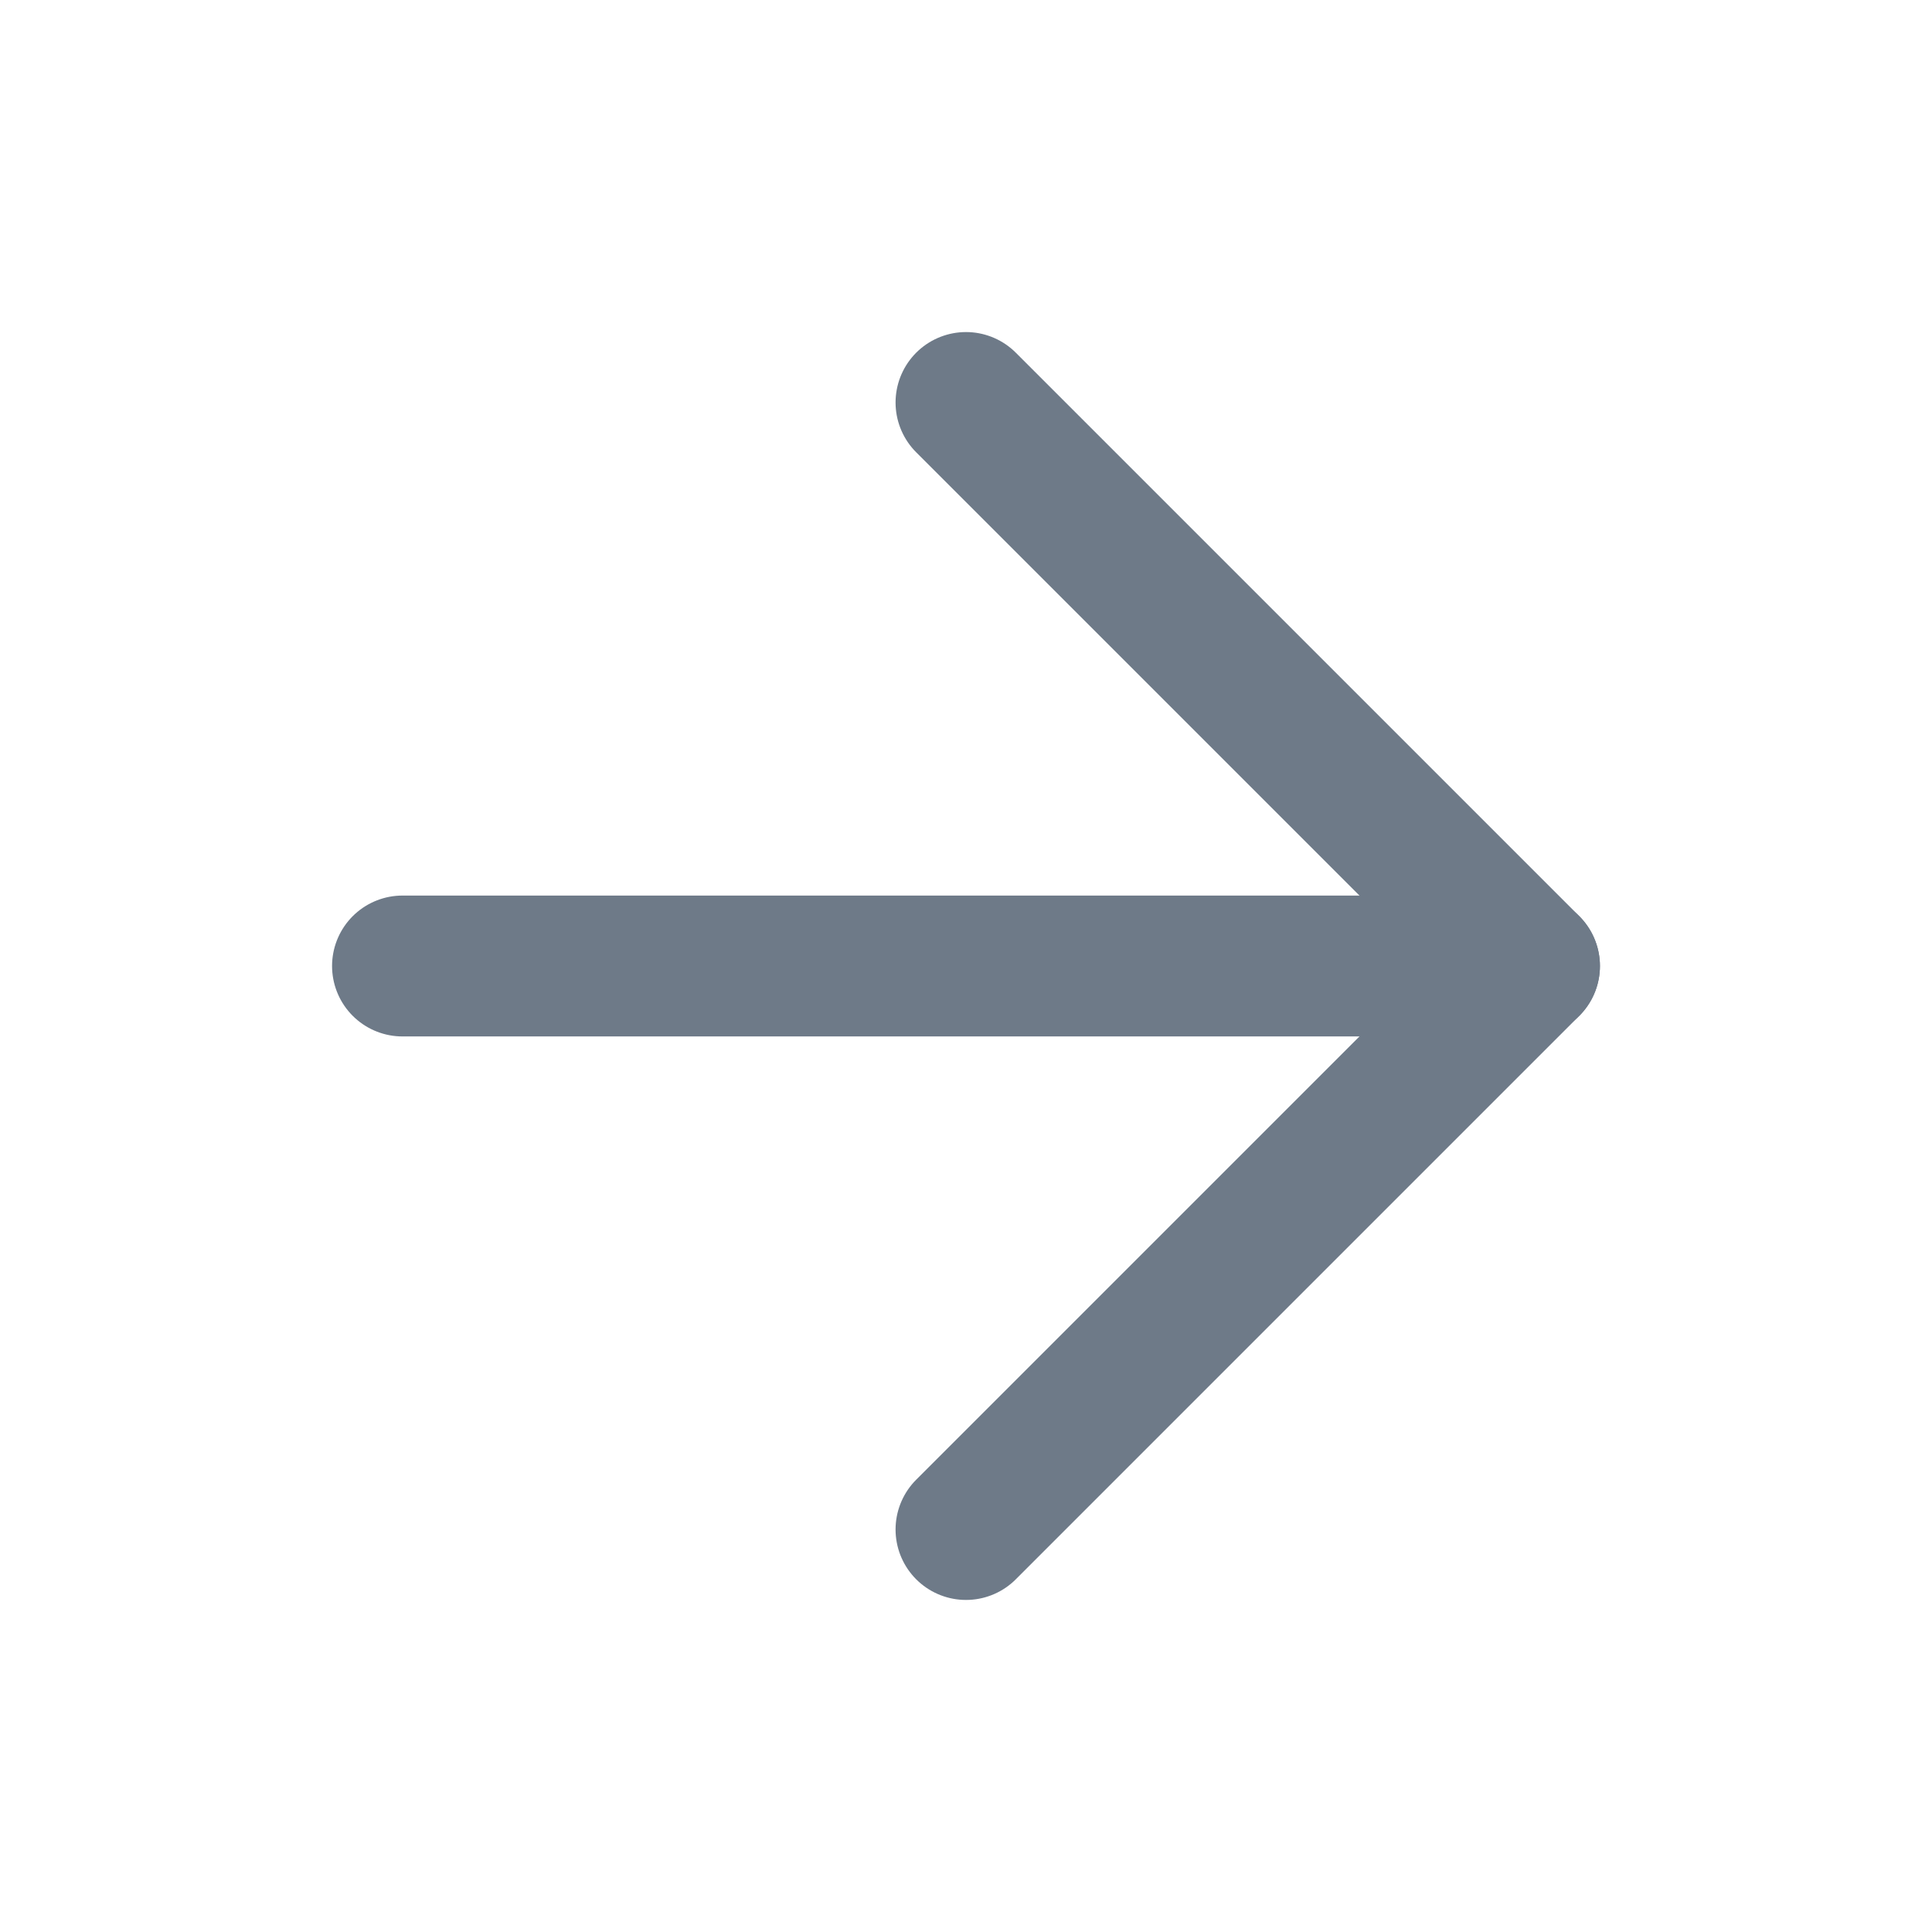
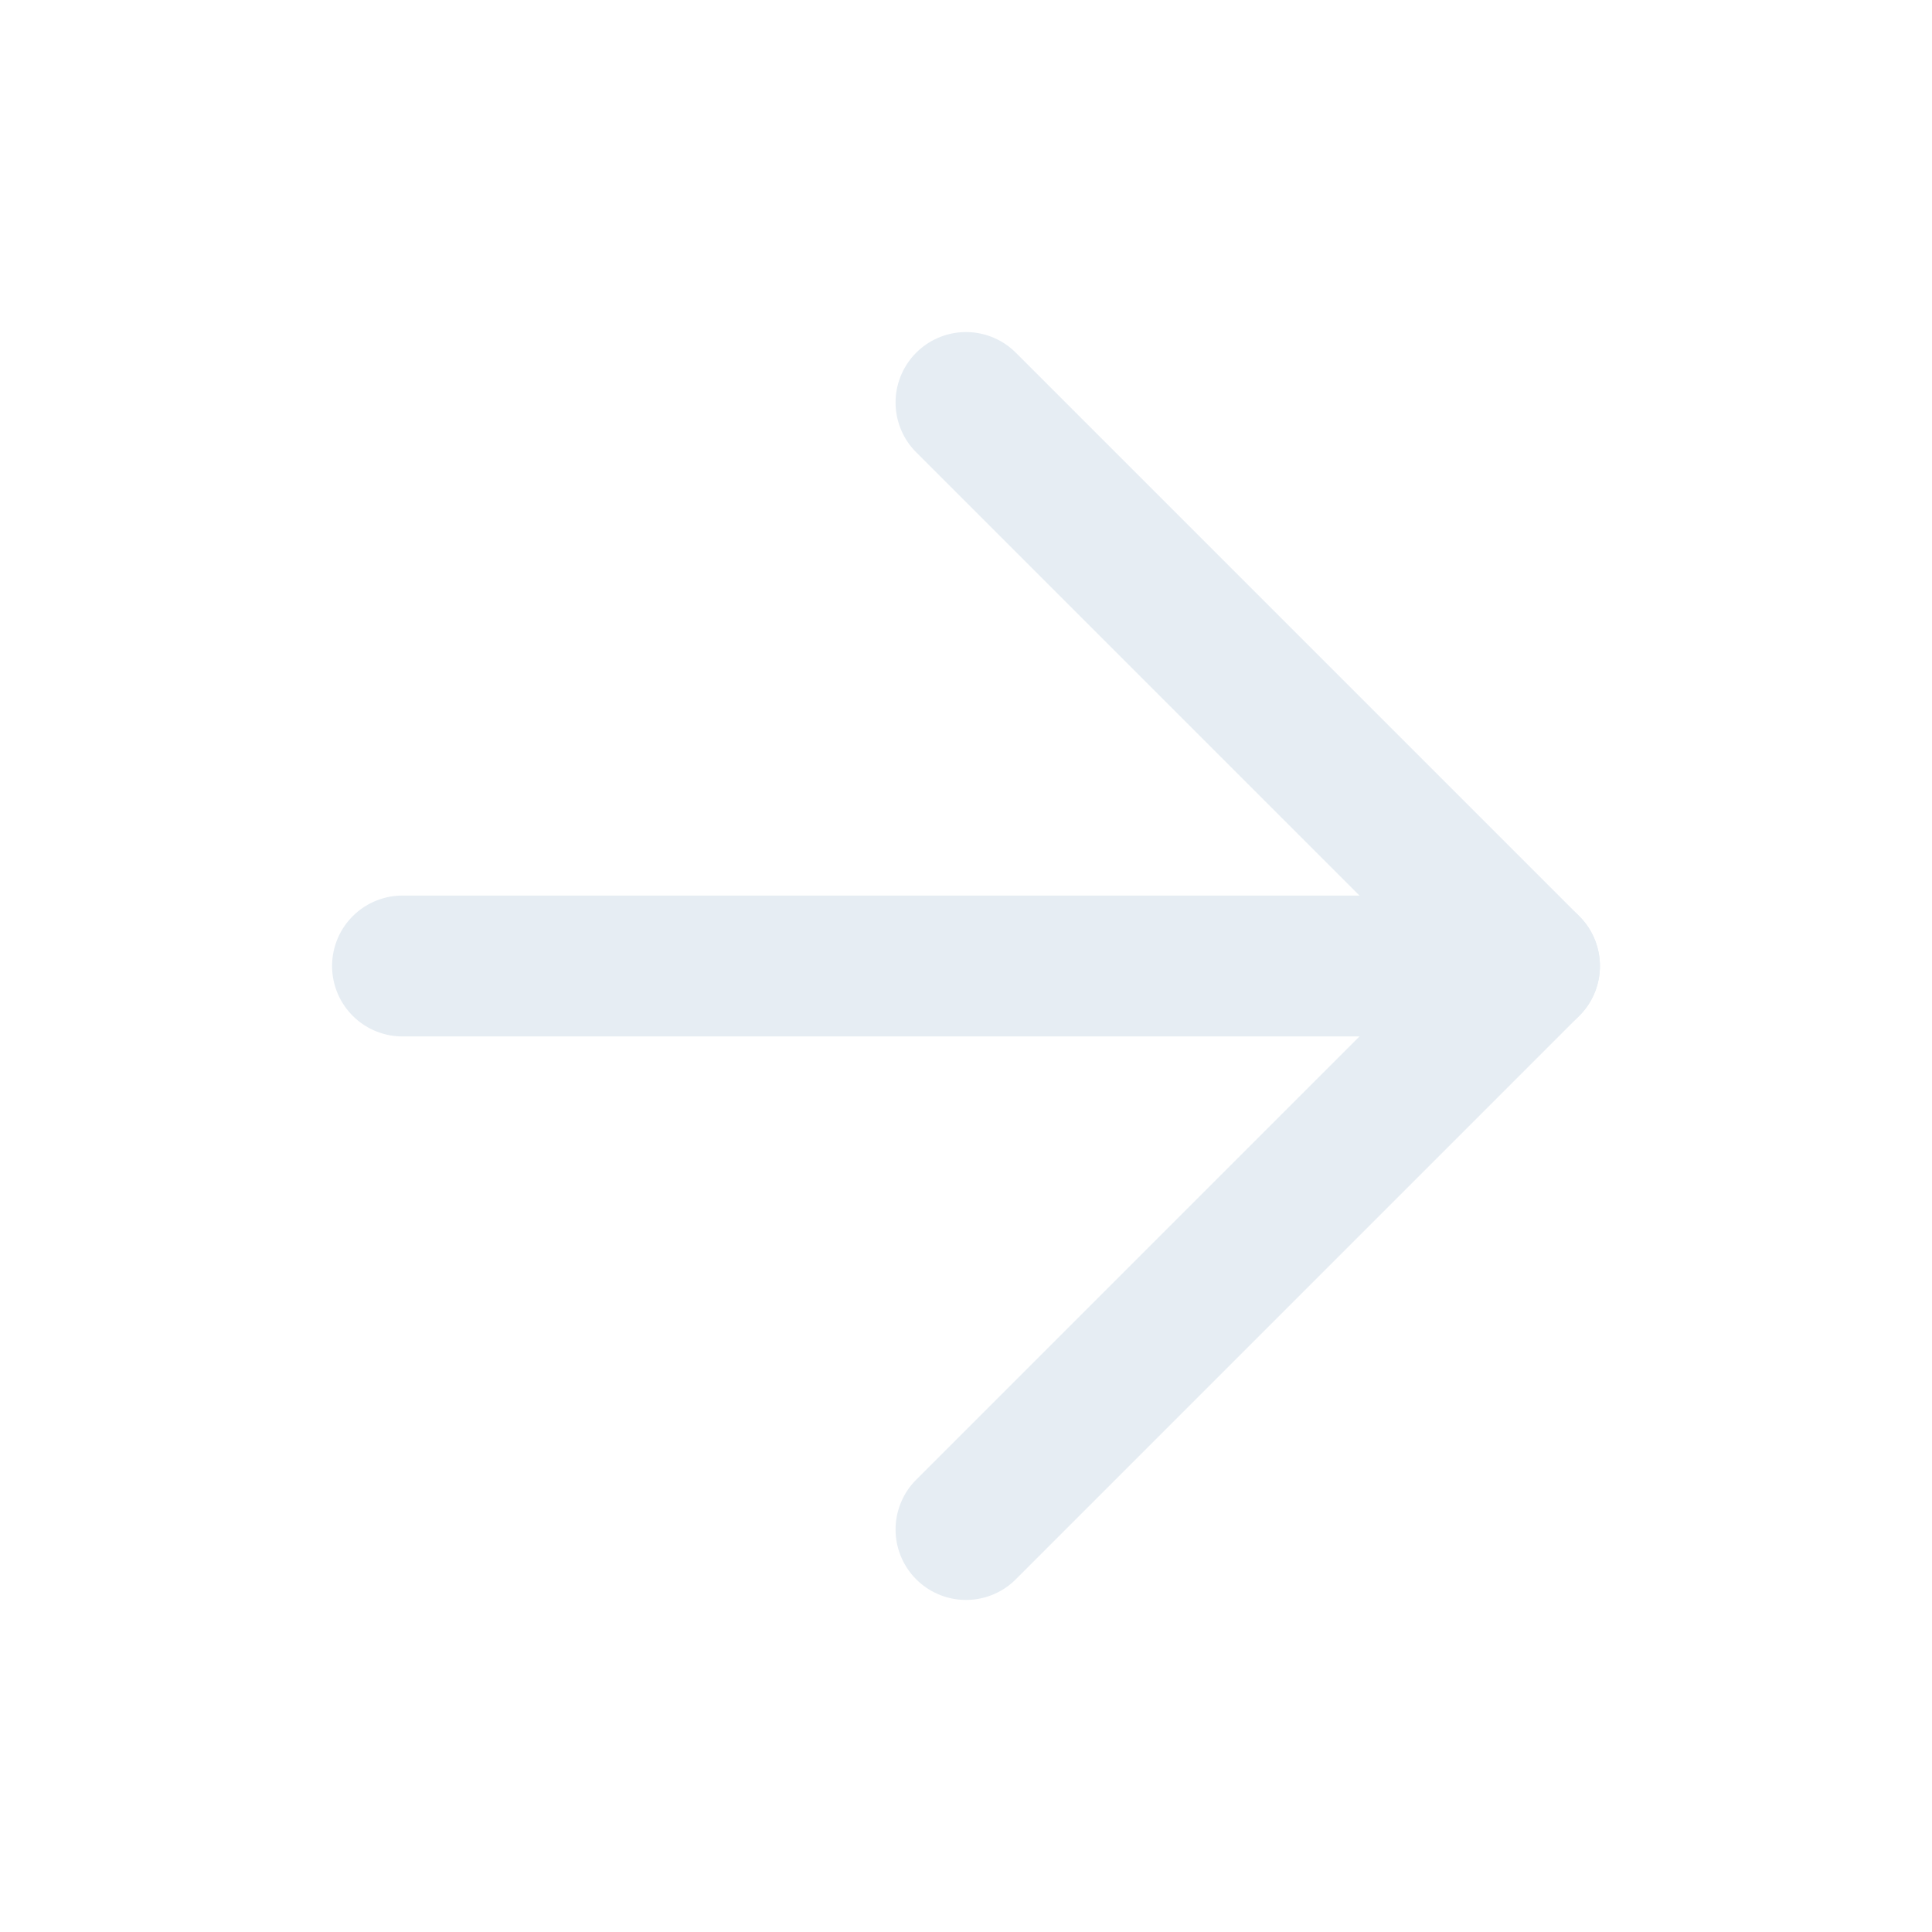
<svg xmlns="http://www.w3.org/2000/svg" viewBox="0 0 24 24" width="24" height="24">
-   <style type="text/css" id="current-color-scheme">.ColorScheme-Text{color:#6e7a88;}</style>
+   <style type="text/css" id="current-color-scheme">.ColorScheme-Text{color:#e6edf3;}</style>
  <g class="ColorScheme-Text" fill="none" stroke="currentColor" stroke-width="1.75" stroke-linecap="round" stroke-linejoin="round">
    <path d="M5 12h14" />
    <path d="m12 5 7 7-7 7" />
  </g>
</svg>
